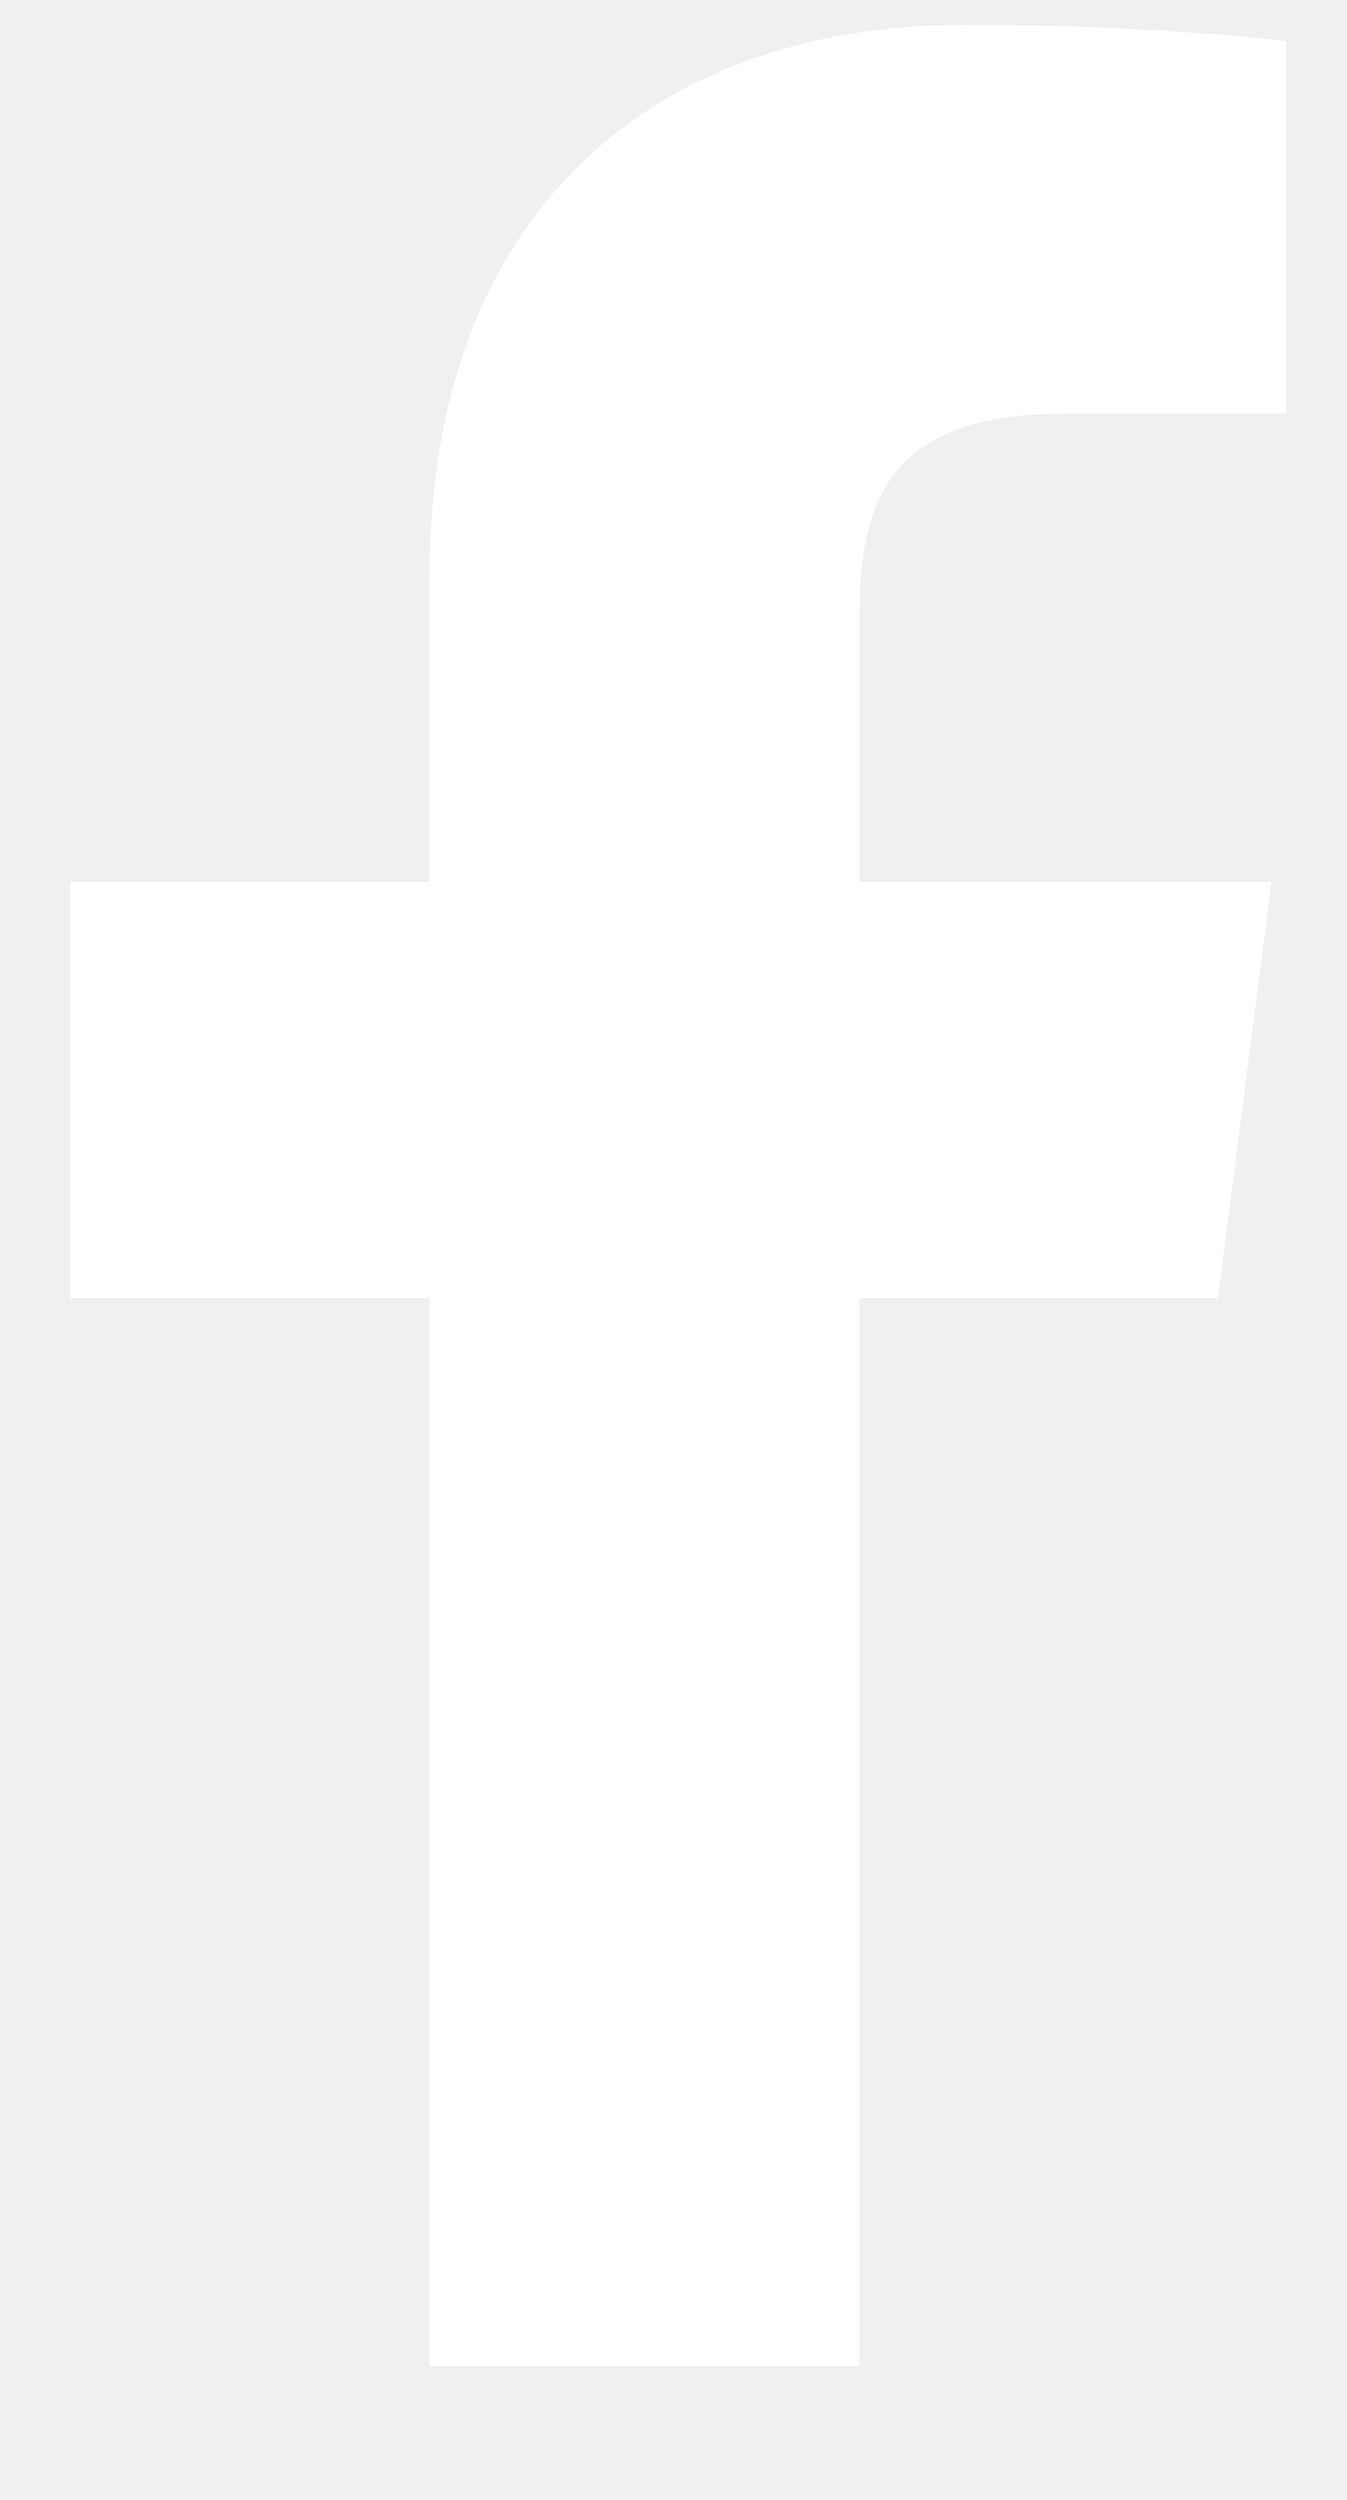
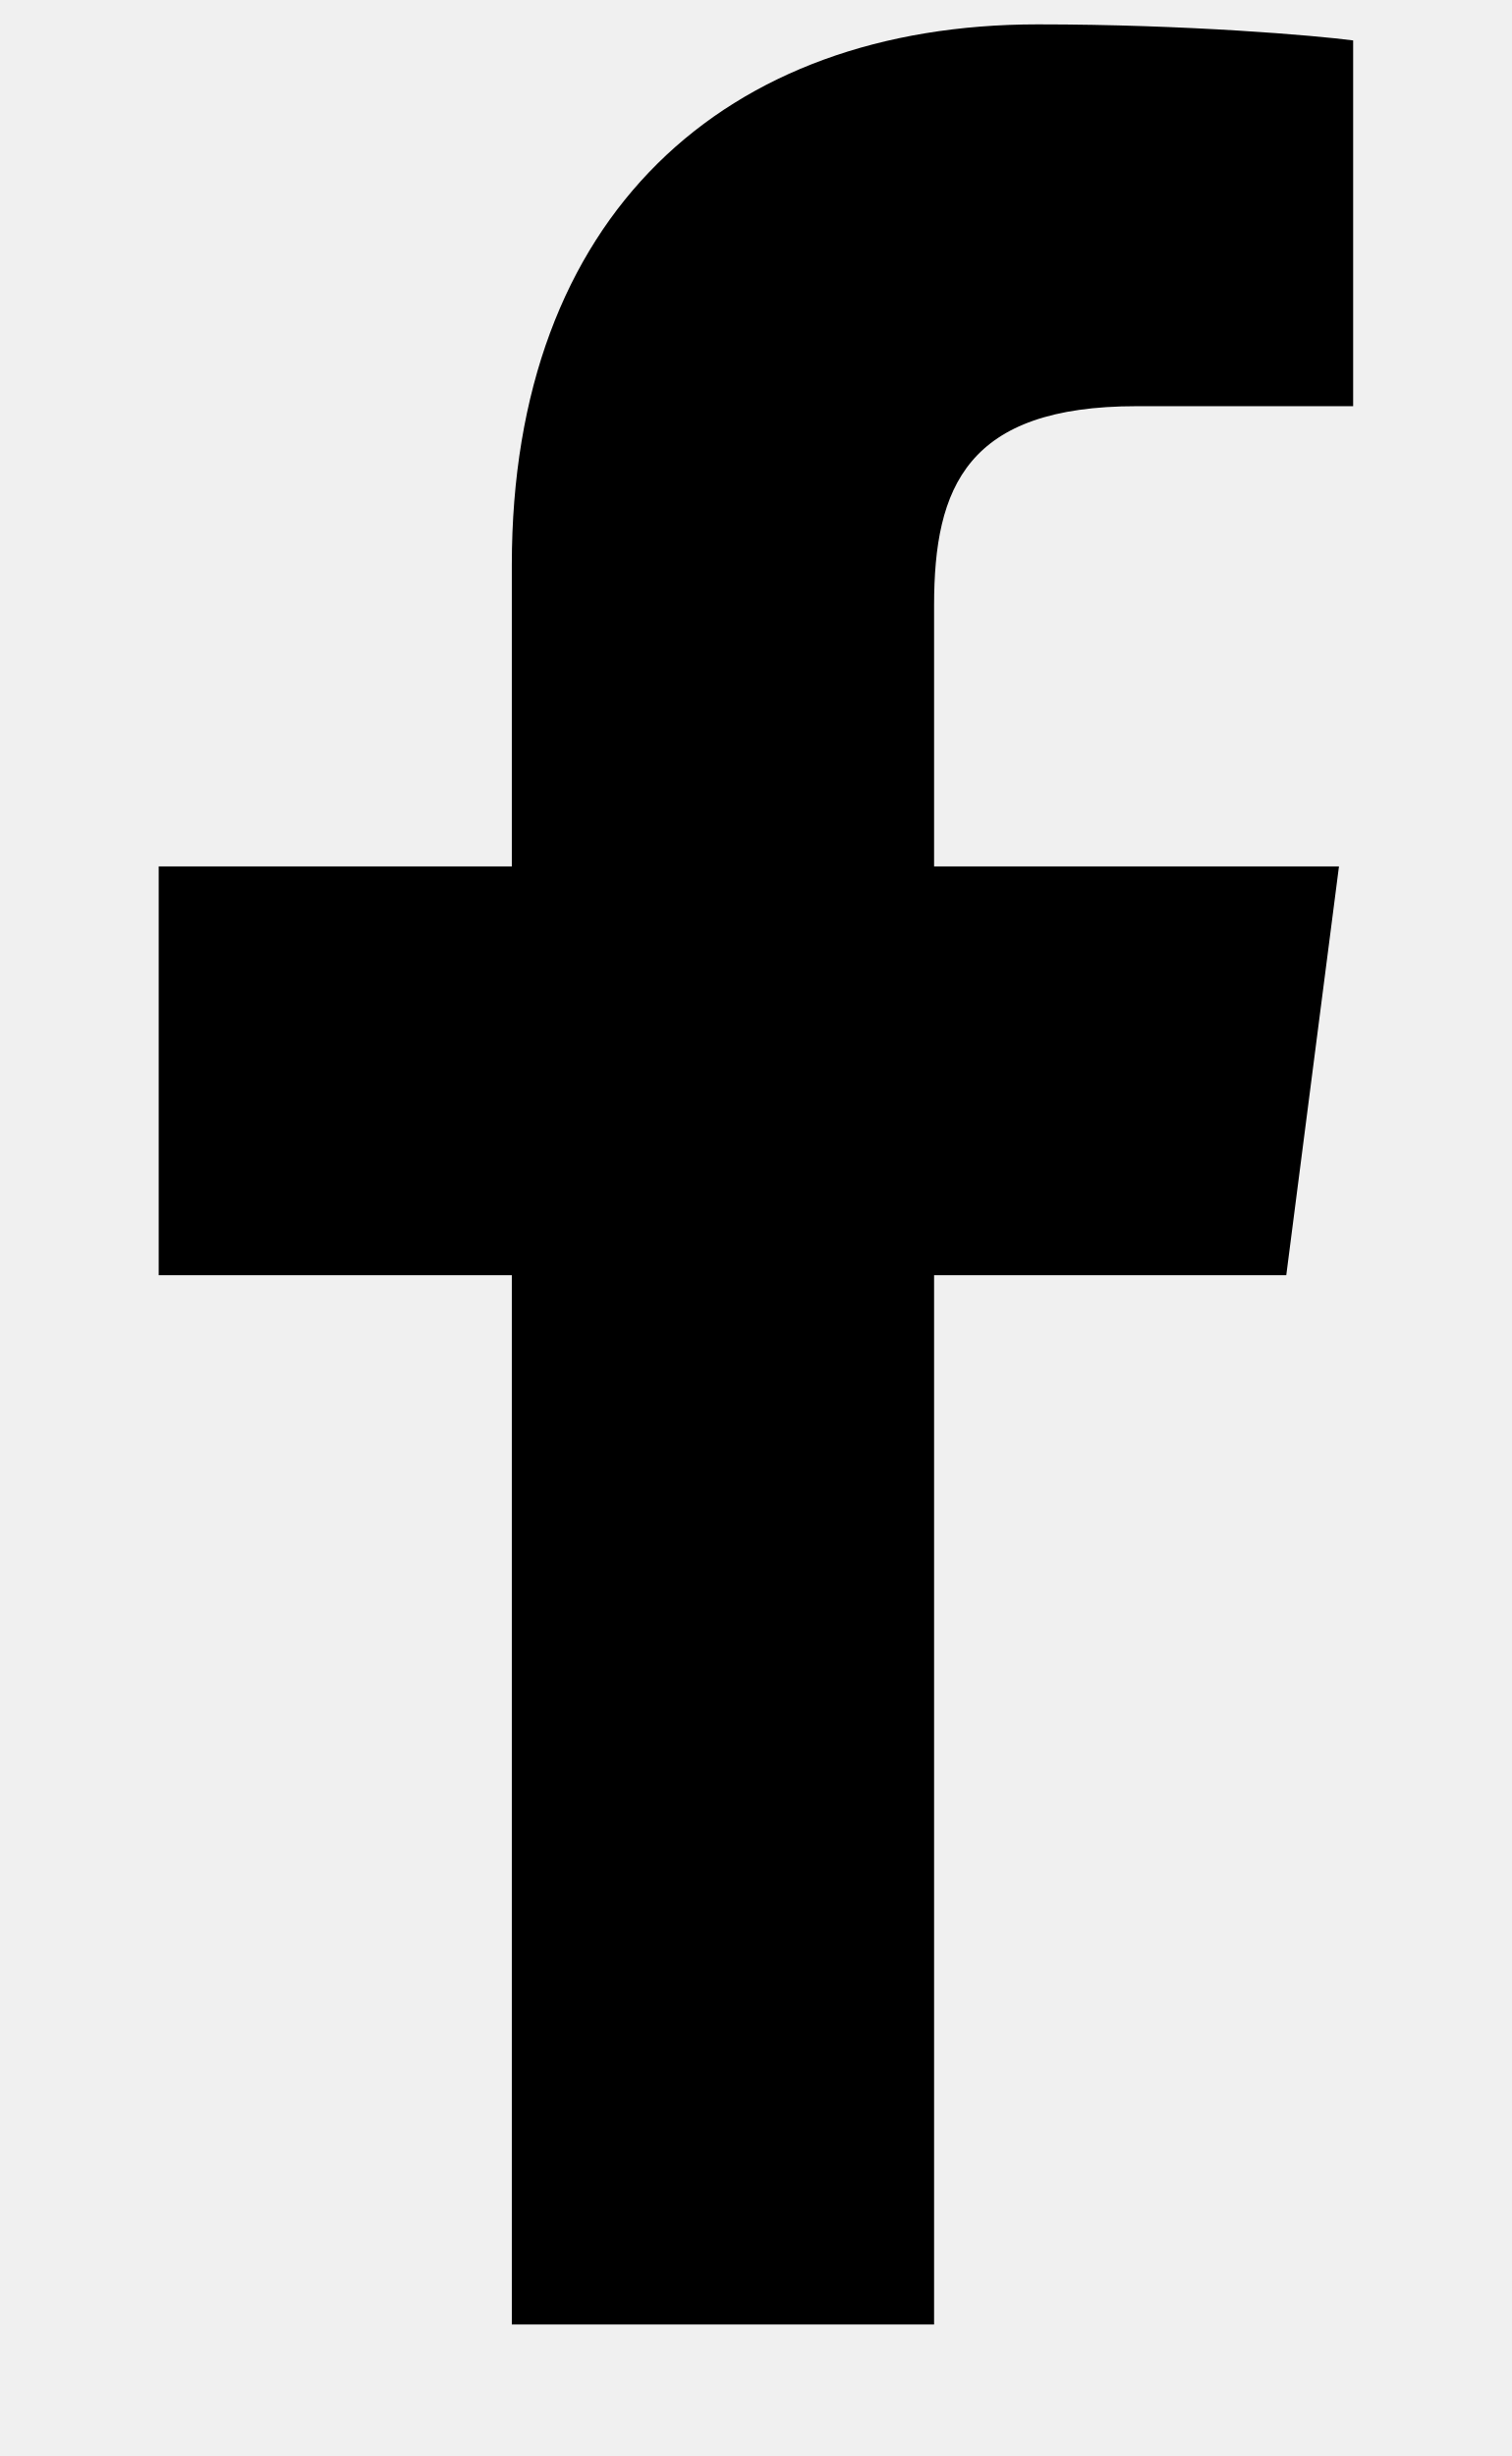
- <svg xmlns="http://www.w3.org/2000/svg" width="7" height="13" viewBox="0 0 7 13" fill="none">
-   <path d="M2.234 12.304V6.75H0.365V4.586H2.234V2.99C2.234 1.138 3.365 0.129 5.018 0.129C5.809 0.129 6.489 0.188 6.688 0.214V2.15L5.542 2.15C4.643 2.15 4.469 2.577 4.469 3.204V4.586H6.612L6.333 6.75H4.469V12.304H2.234Z" fill="white" />
+ <svg xmlns="http://www.w3.org/2000/svg" width="8" height="13" viewBox="0 0 8 13" fill="none">
+   <path d="M2.709 12.304V6.75H0.84V4.586H2.709V2.99C2.709 1.138 3.84 0.129 5.492 0.129C6.284 0.129 6.964 0.188 7.162 0.214V2.15L6.016 2.15C5.118 2.15 4.944 2.577 4.944 3.204V4.586H7.087L6.808 6.75H4.944V12.304H2.709Z" fill="black" />
</svg>
